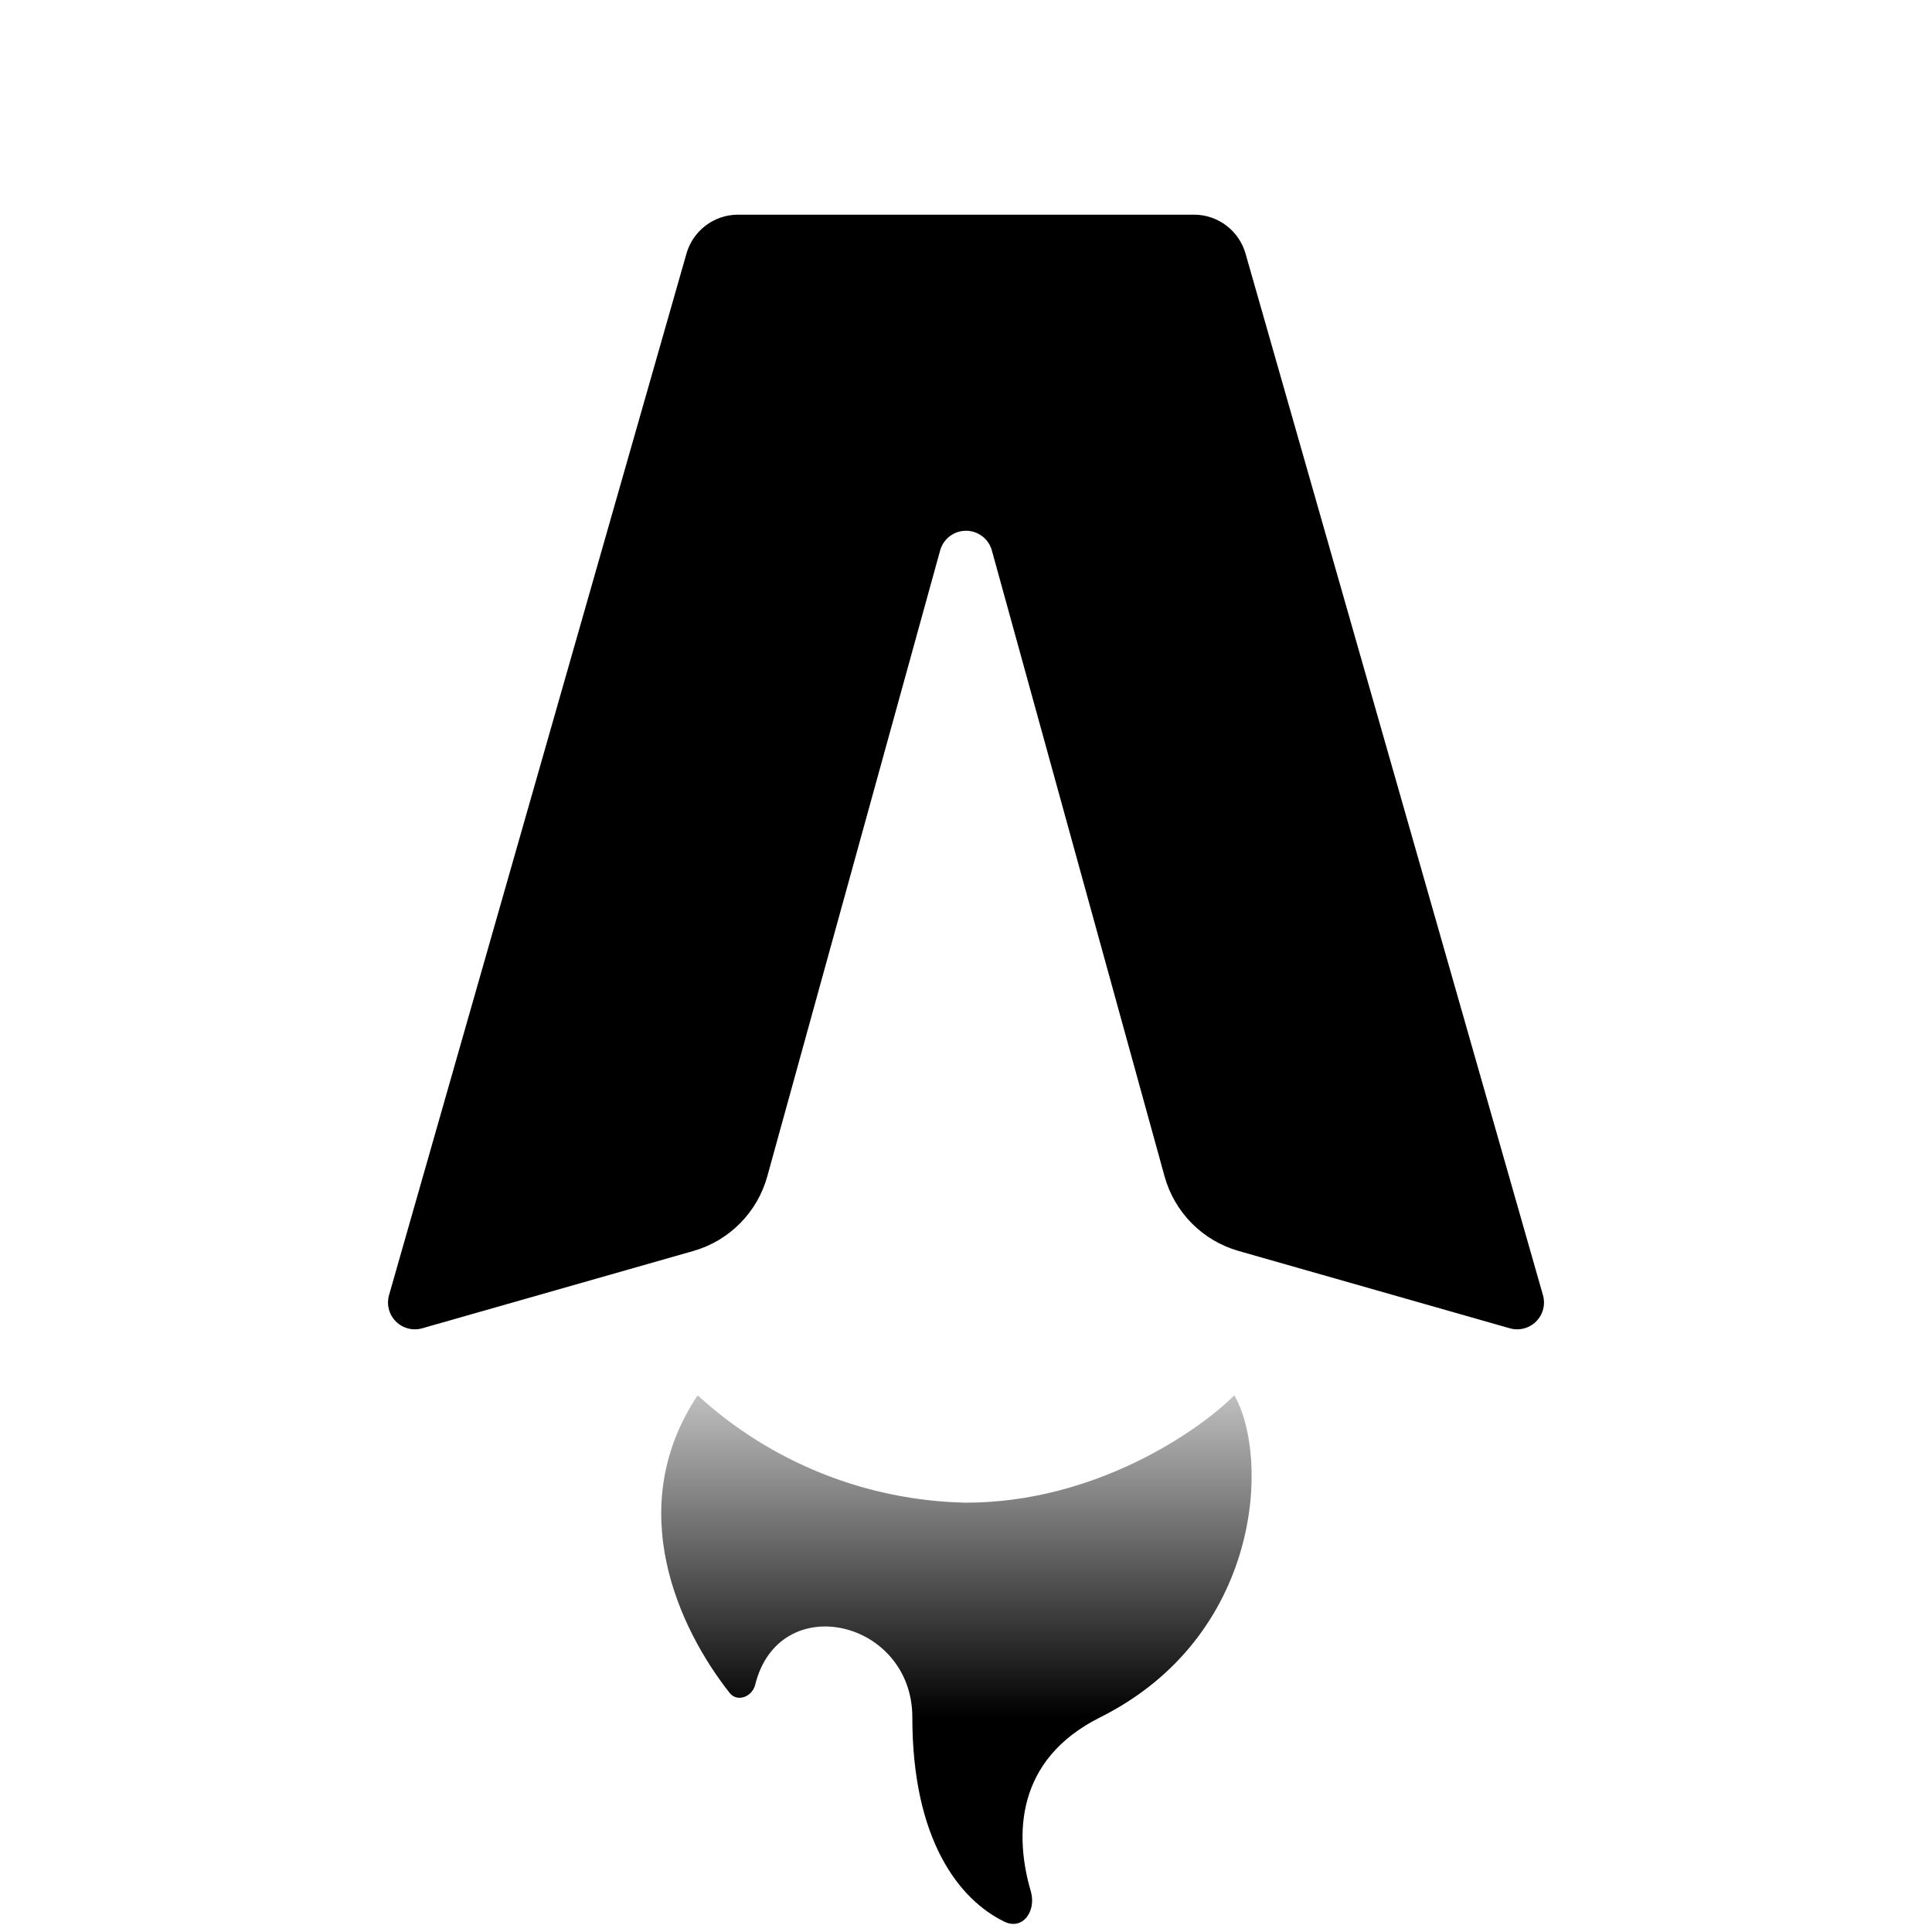
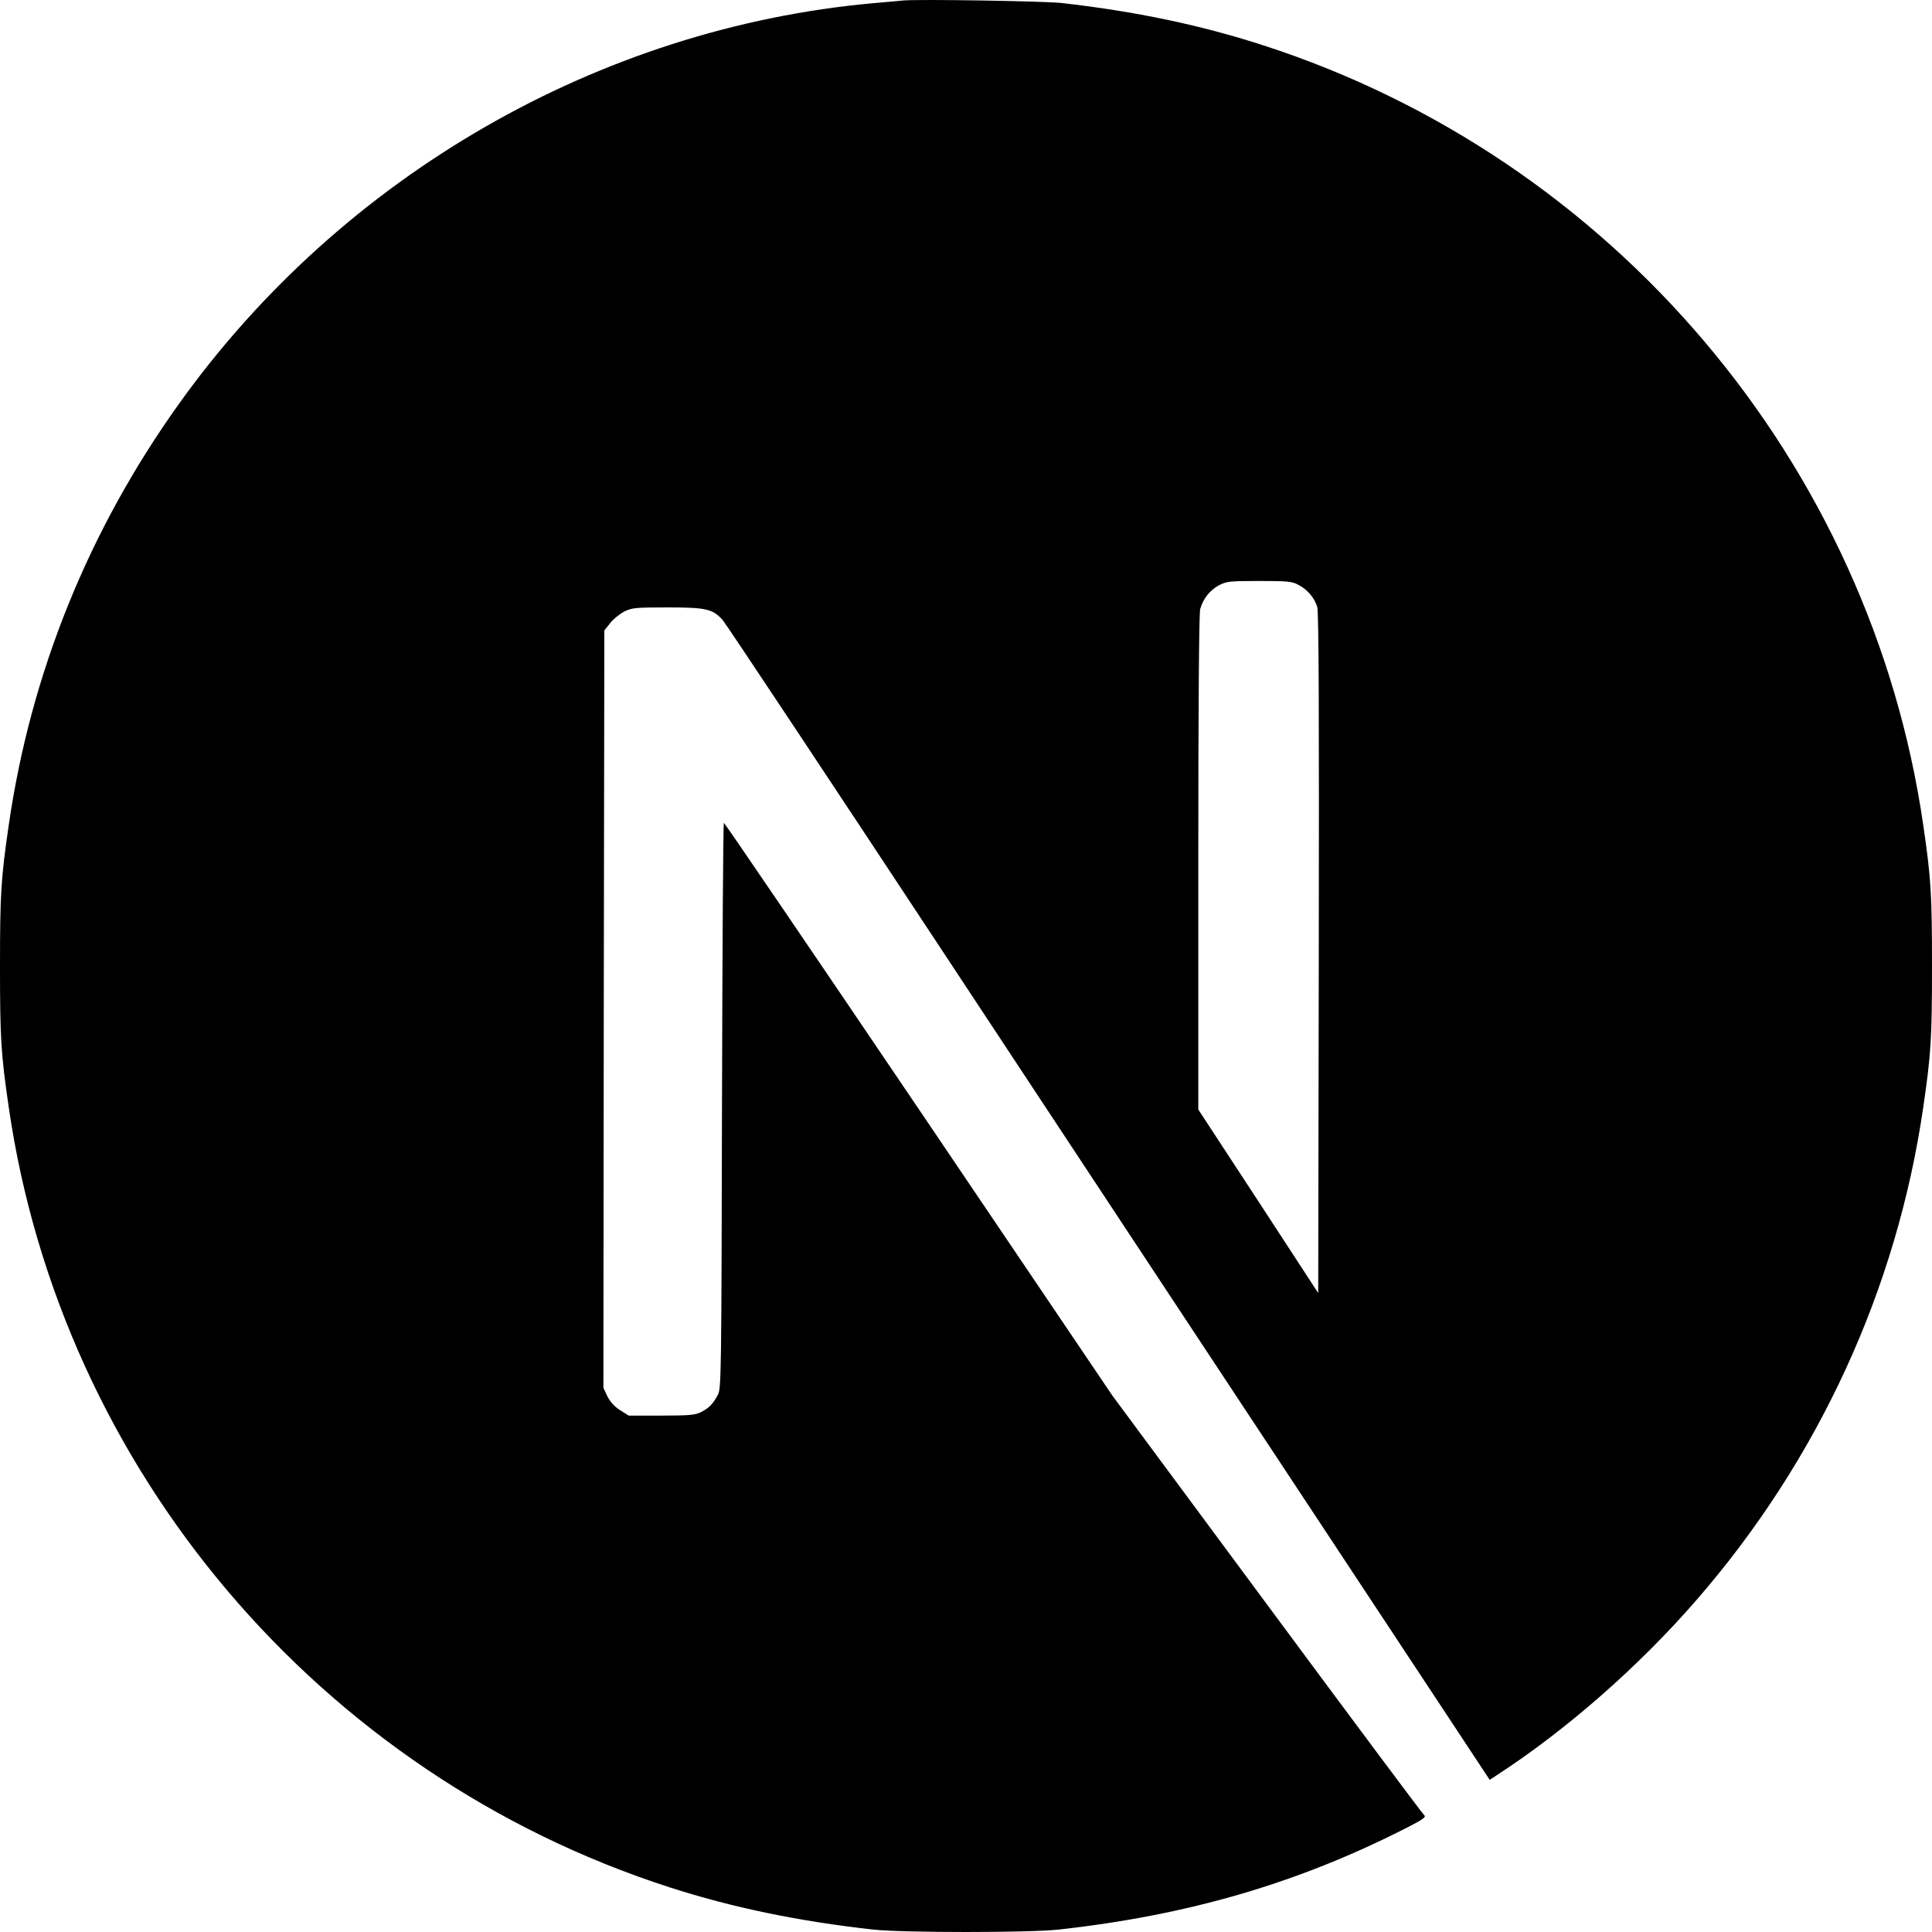
- <svg xmlns="http://www.w3.org/2000/svg" fill="none" viewBox="0 0 36 36">
-   <path fill="#000" d="M22.25 4h-8.5a1 1 0 0 0-.96.73l-5.54 19.4a.5.5 0 0 0 .62.62l5.05-1.44a2 2 0 0 0 1.38-1.4l3.22-11.66a.5.5 0 0 1 .96 0l3.22 11.67a2 2 0 0 0 1.38 1.39l5.05 1.44a.5.5 0 0 0 .62-.62l-5.54-19.4a1 1 0 0 0-.96-.73Z" />
-   <path fill="url(#gradient)" d="M18 28a7.63 7.63 0 0 1-5-2c-1.4 2.1-.35 4.35.6 5.55.14.17.41.07.47-.15.44-1.8 2.93-1.22 2.93.6 0 2.28.87 3.4 1.72 3.81.34.16.59-.2.49-.56-.31-1.05-.29-2.46 1.29-3.25 3-1.5 3.17-4.83 2.5-6-.67.67-2.6 2-5 2Z" />
-   <defs>
-     <linearGradient id="gradient" x1="16" x2="16" y1="32" y2="24" gradientUnits="userSpaceOnUse">
-       <stop stop-color="#000" />
-       <stop offset="1" stop-color="#000" stop-opacity="0" />
-     </linearGradient>
-   </defs>
-   <style>
-     @media (prefers-color-scheme:dark){:root{filter:invert(100%)}}
-   </style>
+ <svg xmlns="http://www.w3.org/2000/svg" width="800px" height="800px" viewBox="0 0 256 256" version="1.1" preserveAspectRatio="xMidYMid">
+   <g>
+     <path d="M119.617,0.069 C119.066,0.119 117.315,0.294 115.738,0.419 C79.378,3.697 45.319,23.313 23.748,53.463 C11.736,70.227 4.054,89.243 1.151,109.385 C0.125,116.415 0,118.492 0,128.025 C0,137.558 0.125,139.635 1.151,146.666 C8.108,194.73 42.316,235.114 88.712,250.076 C97.02,252.754 105.778,254.58 115.738,255.681 C119.617,256.106 136.383,256.106 140.262,255.681 C157.454,253.779 172.018,249.526 186.382,242.195 C188.584,241.069 189.01,240.769 188.709,240.518 C188.509,240.368 179.125,227.783 167.864,212.57 L147.394,184.922 L121.744,146.966 C107.63,126.098 96.019,109.034 95.919,109.034 C95.819,109.009 95.718,125.873 95.668,146.465 C95.593,182.52 95.568,183.971 95.118,184.822 C94.467,186.048 93.967,186.549 92.916,187.099 C92.115,187.499 91.414,187.574 87.636,187.574 L83.306,187.574 L82.155,186.849 C81.404,186.373 80.854,185.748 80.479,185.022 L79.953,183.896 L80.003,133.73 L80.078,83.538 L80.854,82.562 C81.254,82.037 82.105,81.361 82.706,81.036 C83.732,80.536 84.132,80.486 88.461,80.486 C93.566,80.486 94.417,80.686 95.743,82.137 C96.119,82.537 110.007,103.455 126.624,128.651 C143.24,153.846 165.962,188.25 177.123,205.139 L197.393,235.84 L198.419,235.164 C207.503,229.259 217.112,220.852 224.719,212.095 C240.91,193.504 251.345,170.836 254.849,146.666 C255.875,139.635 256,137.558 256,128.025 C256,118.492 255.875,116.415 254.849,109.385 C247.892,61.32 213.684,20.936 167.288,5.974 C159.105,3.322 150.397,1.495 140.637,0.394 C138.235,0.144 121.694,-0.131 119.617,0.069 L119.617,0.069 Z M172.018,77.483 C173.219,78.084 174.195,79.235 174.545,80.436 C174.746,81.086 174.796,94.998 174.746,126.349 L174.671,171.336 L166.738,159.176 L158.78,147.016 L158.78,114.314 C158.78,93.171 158.88,81.286 159.03,80.711 C159.431,79.31 160.307,78.209 161.508,77.558 C162.534,77.033 162.909,76.983 166.838,76.983 C170.542,76.983 171.192,77.033 172.018,77.483 Z" fill="#000000">
+ 
+ </path>
+   </g>
</svg>
